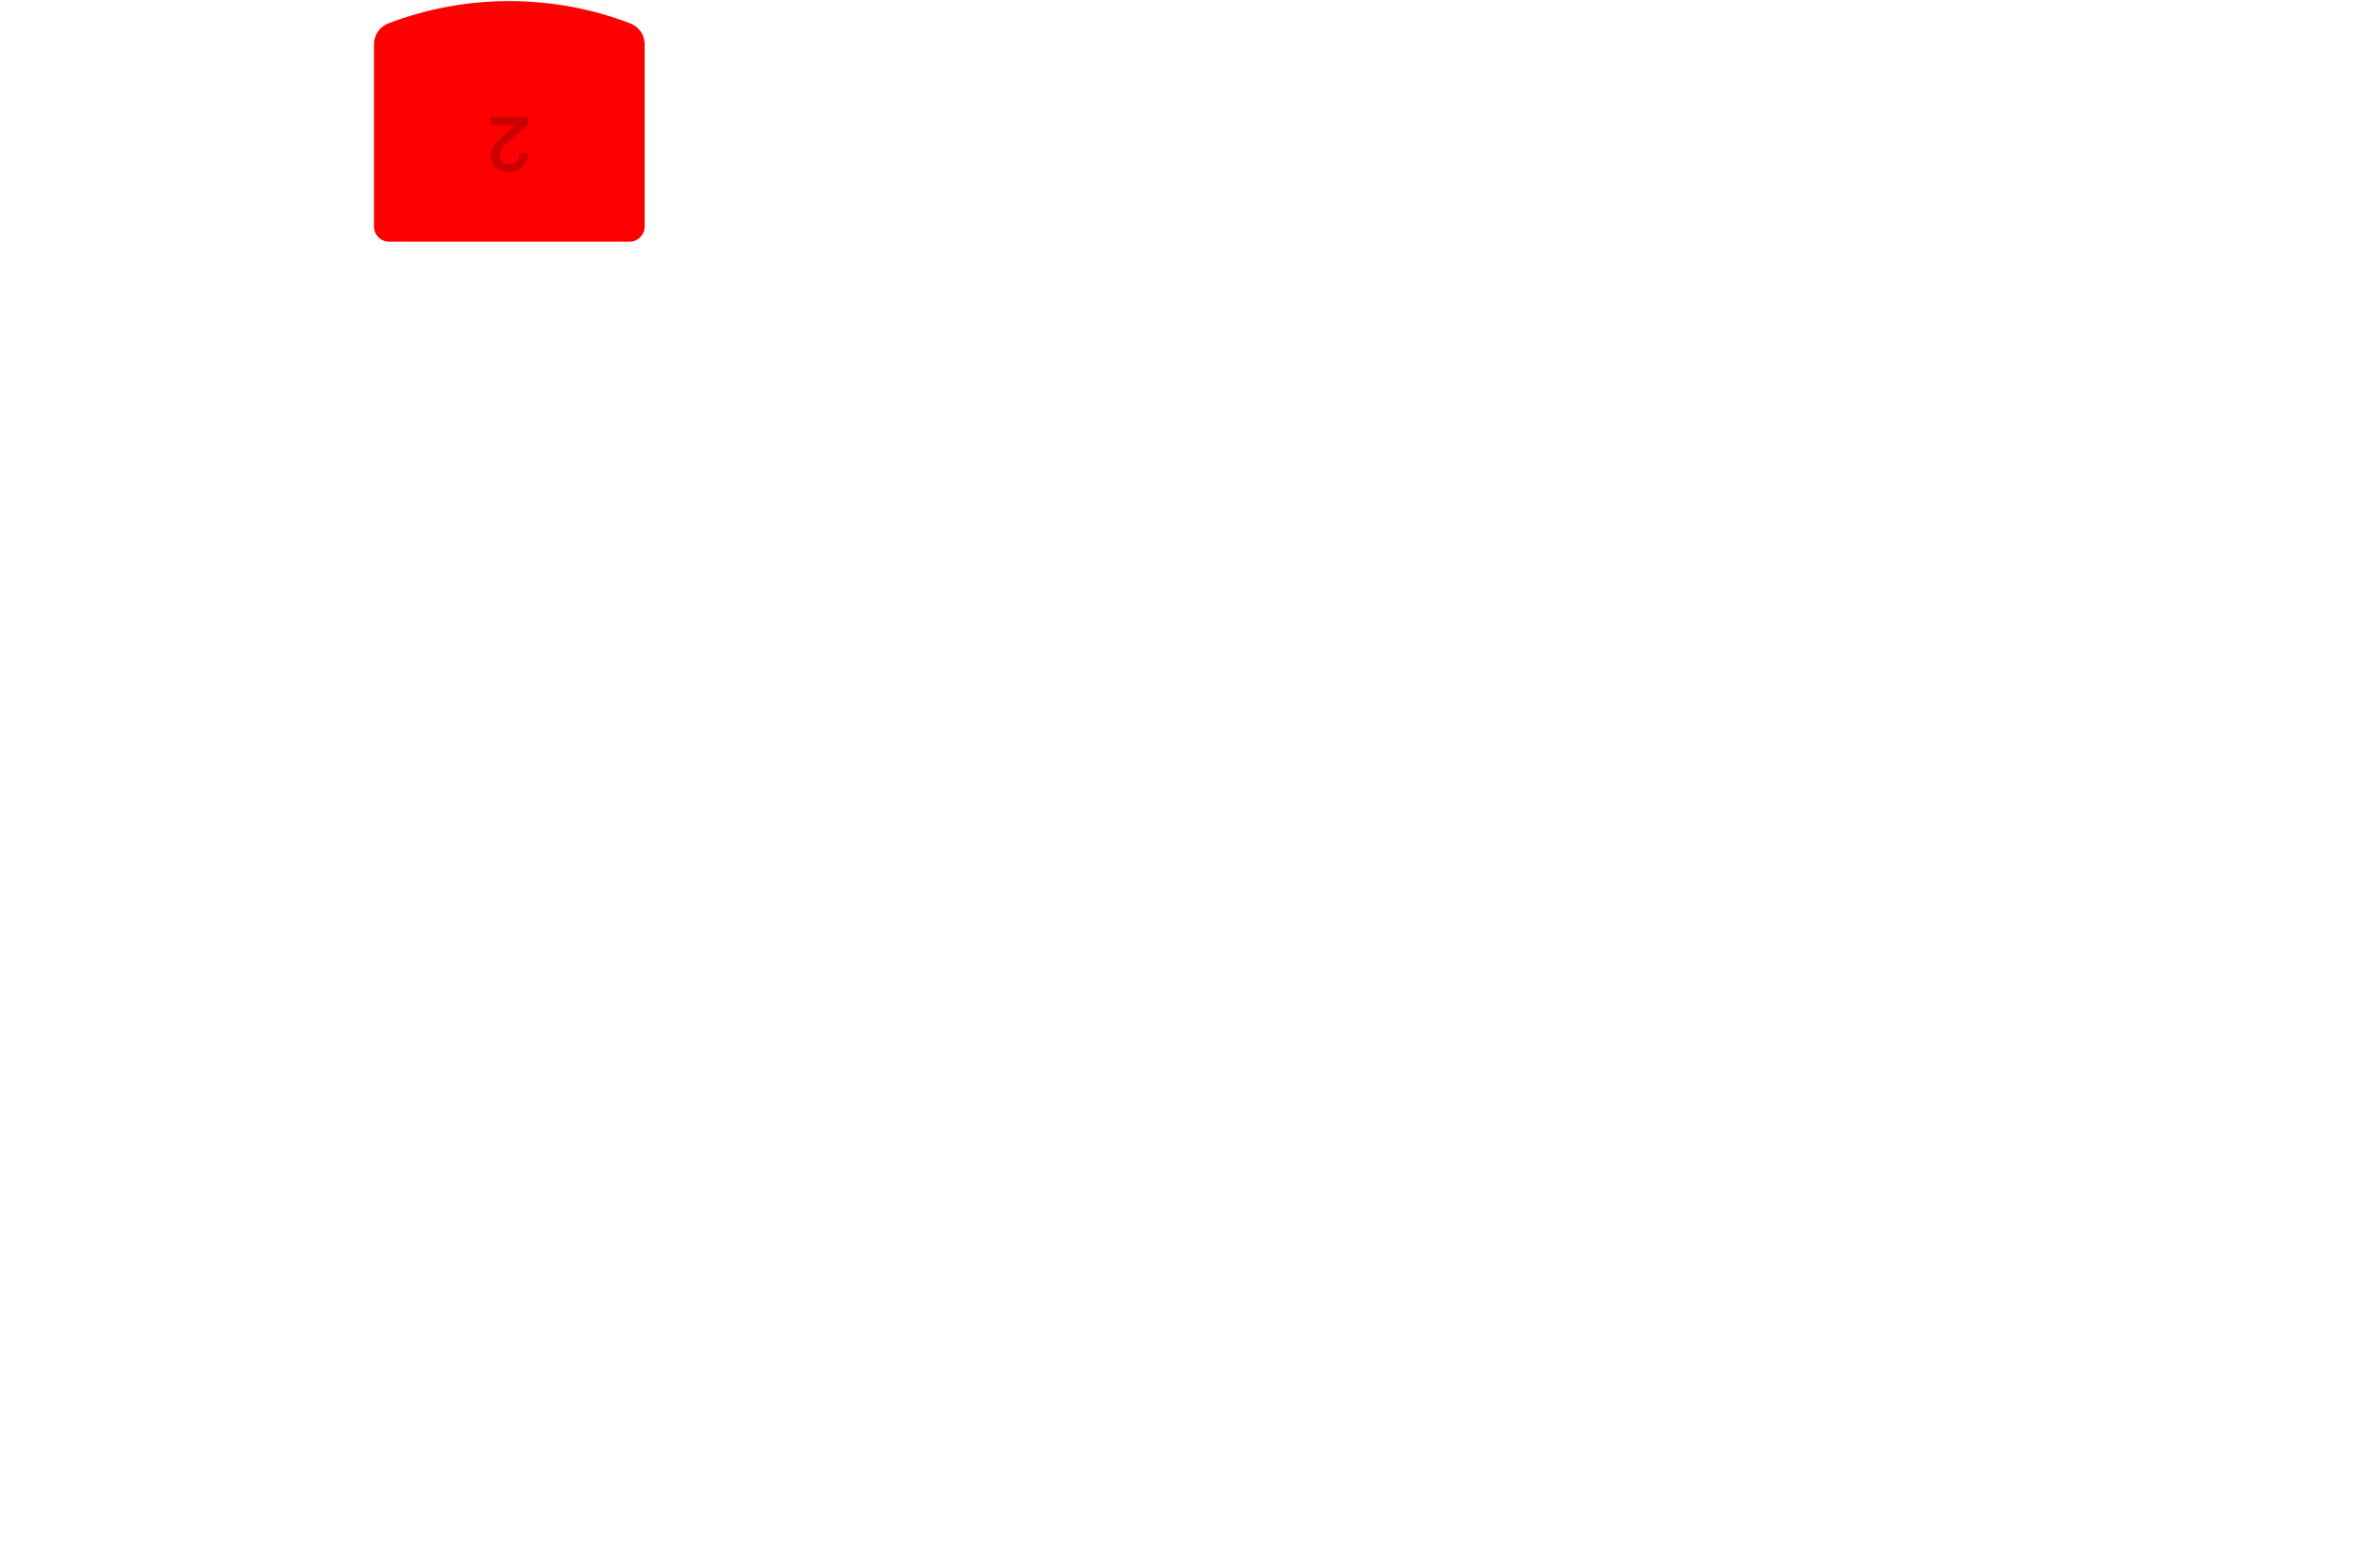
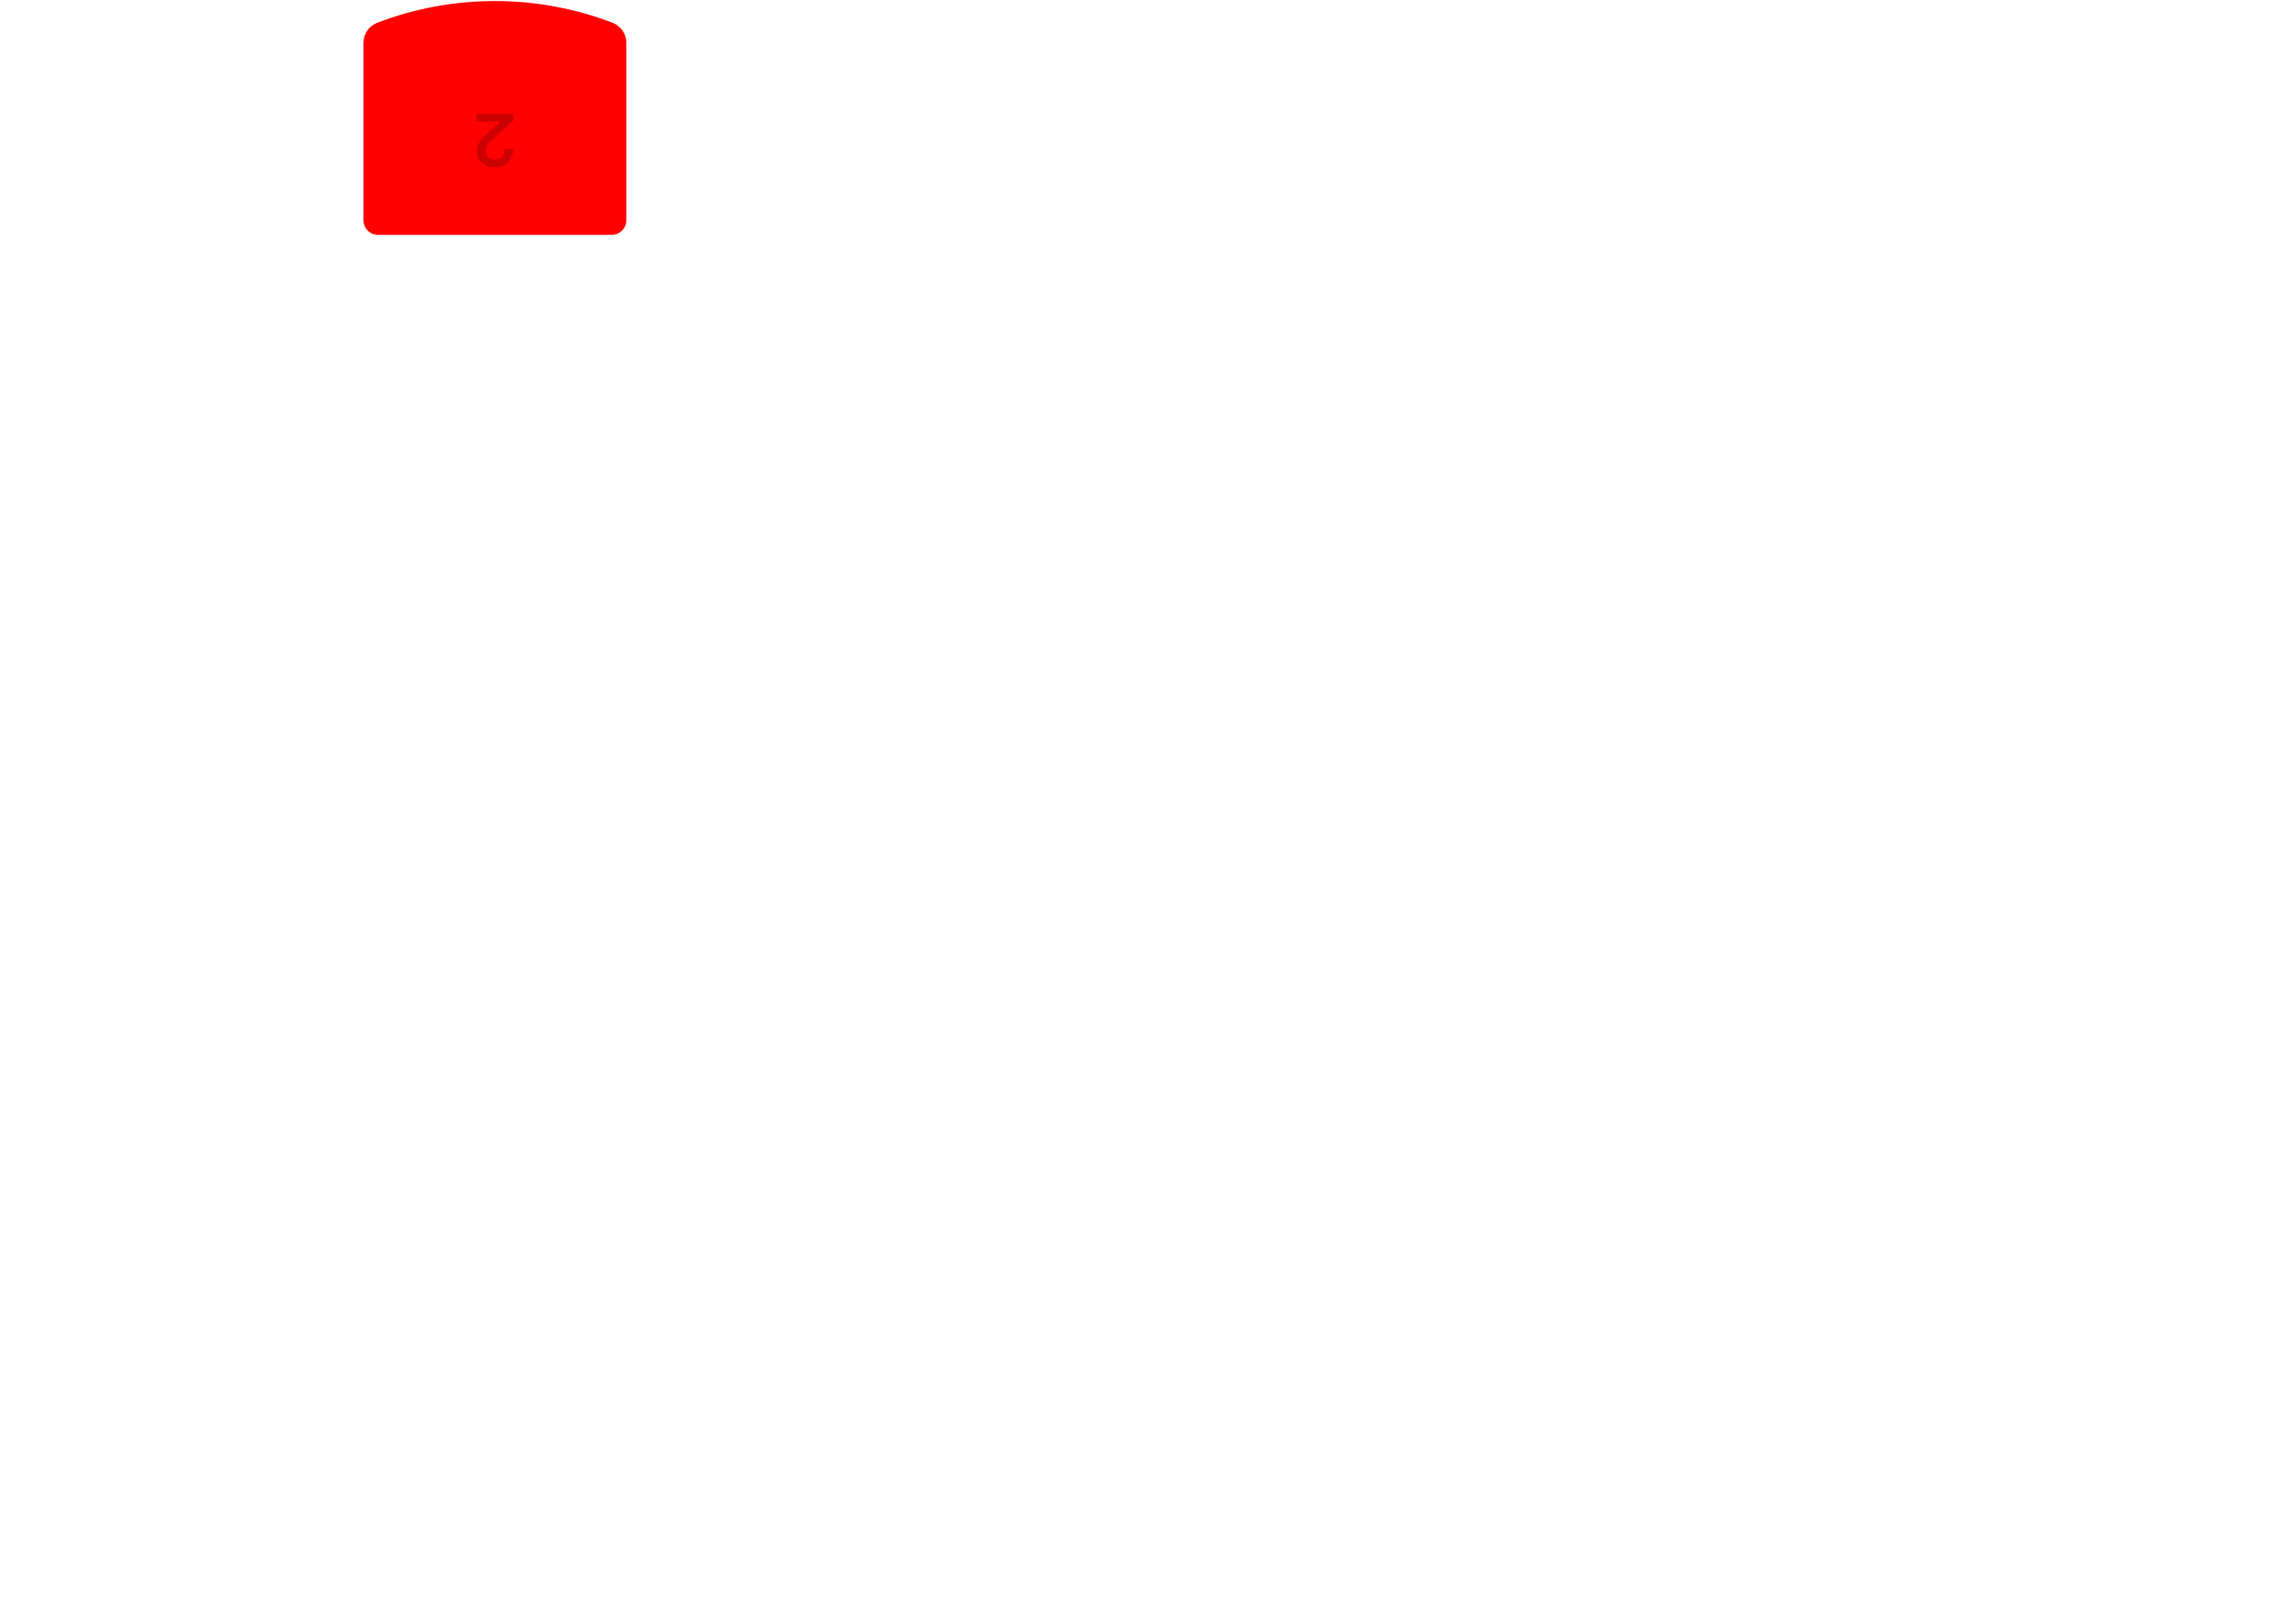
- <svg xmlns="http://www.w3.org/2000/svg" xml:space="preserve" viewBox="0 0 594 394" width="594px" height="394px" version="1.1" style="shape-rendering:geometricPrecision; fill-rule:evenodd; clip-rule:evenodd">
+ <svg xmlns="http://www.w3.org/2000/svg" xml:space="preserve" viewBox="0 0 594 420" width="594px" height="420px" version="1.1" style="shape-rendering:geometricPrecision; fill-rule:evenodd; clip-rule:evenodd">
  <defs>
    <style type="text/css">
    .fil0 {fill:red}
    .fil1 {fill:black;fill-opacity:0.2}
  </style>
  </defs>
  <g>
    <g id="pressed-L2">
      <path class="fil0" d="M162.048 11.161l0 45.806c0,2.082 -1.698,3.78 -3.779,3.78l-60.473 0c-2.082,0 -3.779,-1.698 -3.779,-3.78l0 -45.806c0,-2.397 1.405,-4.439 3.643,-5.296 9.432,-3.609 19.67,-5.591 30.372,-5.591 10.702,0 20.941,1.982 30.373,5.591 2.238,0.857 3.643,2.899 3.643,5.296z" />
      <path class="fil1" d="M132.762 29.487l-9.457 0 0 1.979 6.178 0 0 0.015 -3.13 2.785c-1.929,1.689 -2.986,2.977 -2.986,4.828 0,2.527 1.938,4.188 4.642,4.188 2.902,0 4.763,-1.914 4.763,-4.788l-2.234 0c0,1.742 -0.946,2.809 -2.529,2.809 -1.466,0 -2.383,-0.893 -2.383,-2.318 0,-1.322 0.836,-2.134 2.208,-3.36l4.928 -4.315 0 -1.823z" />
    </g>
  </g>
</svg>
